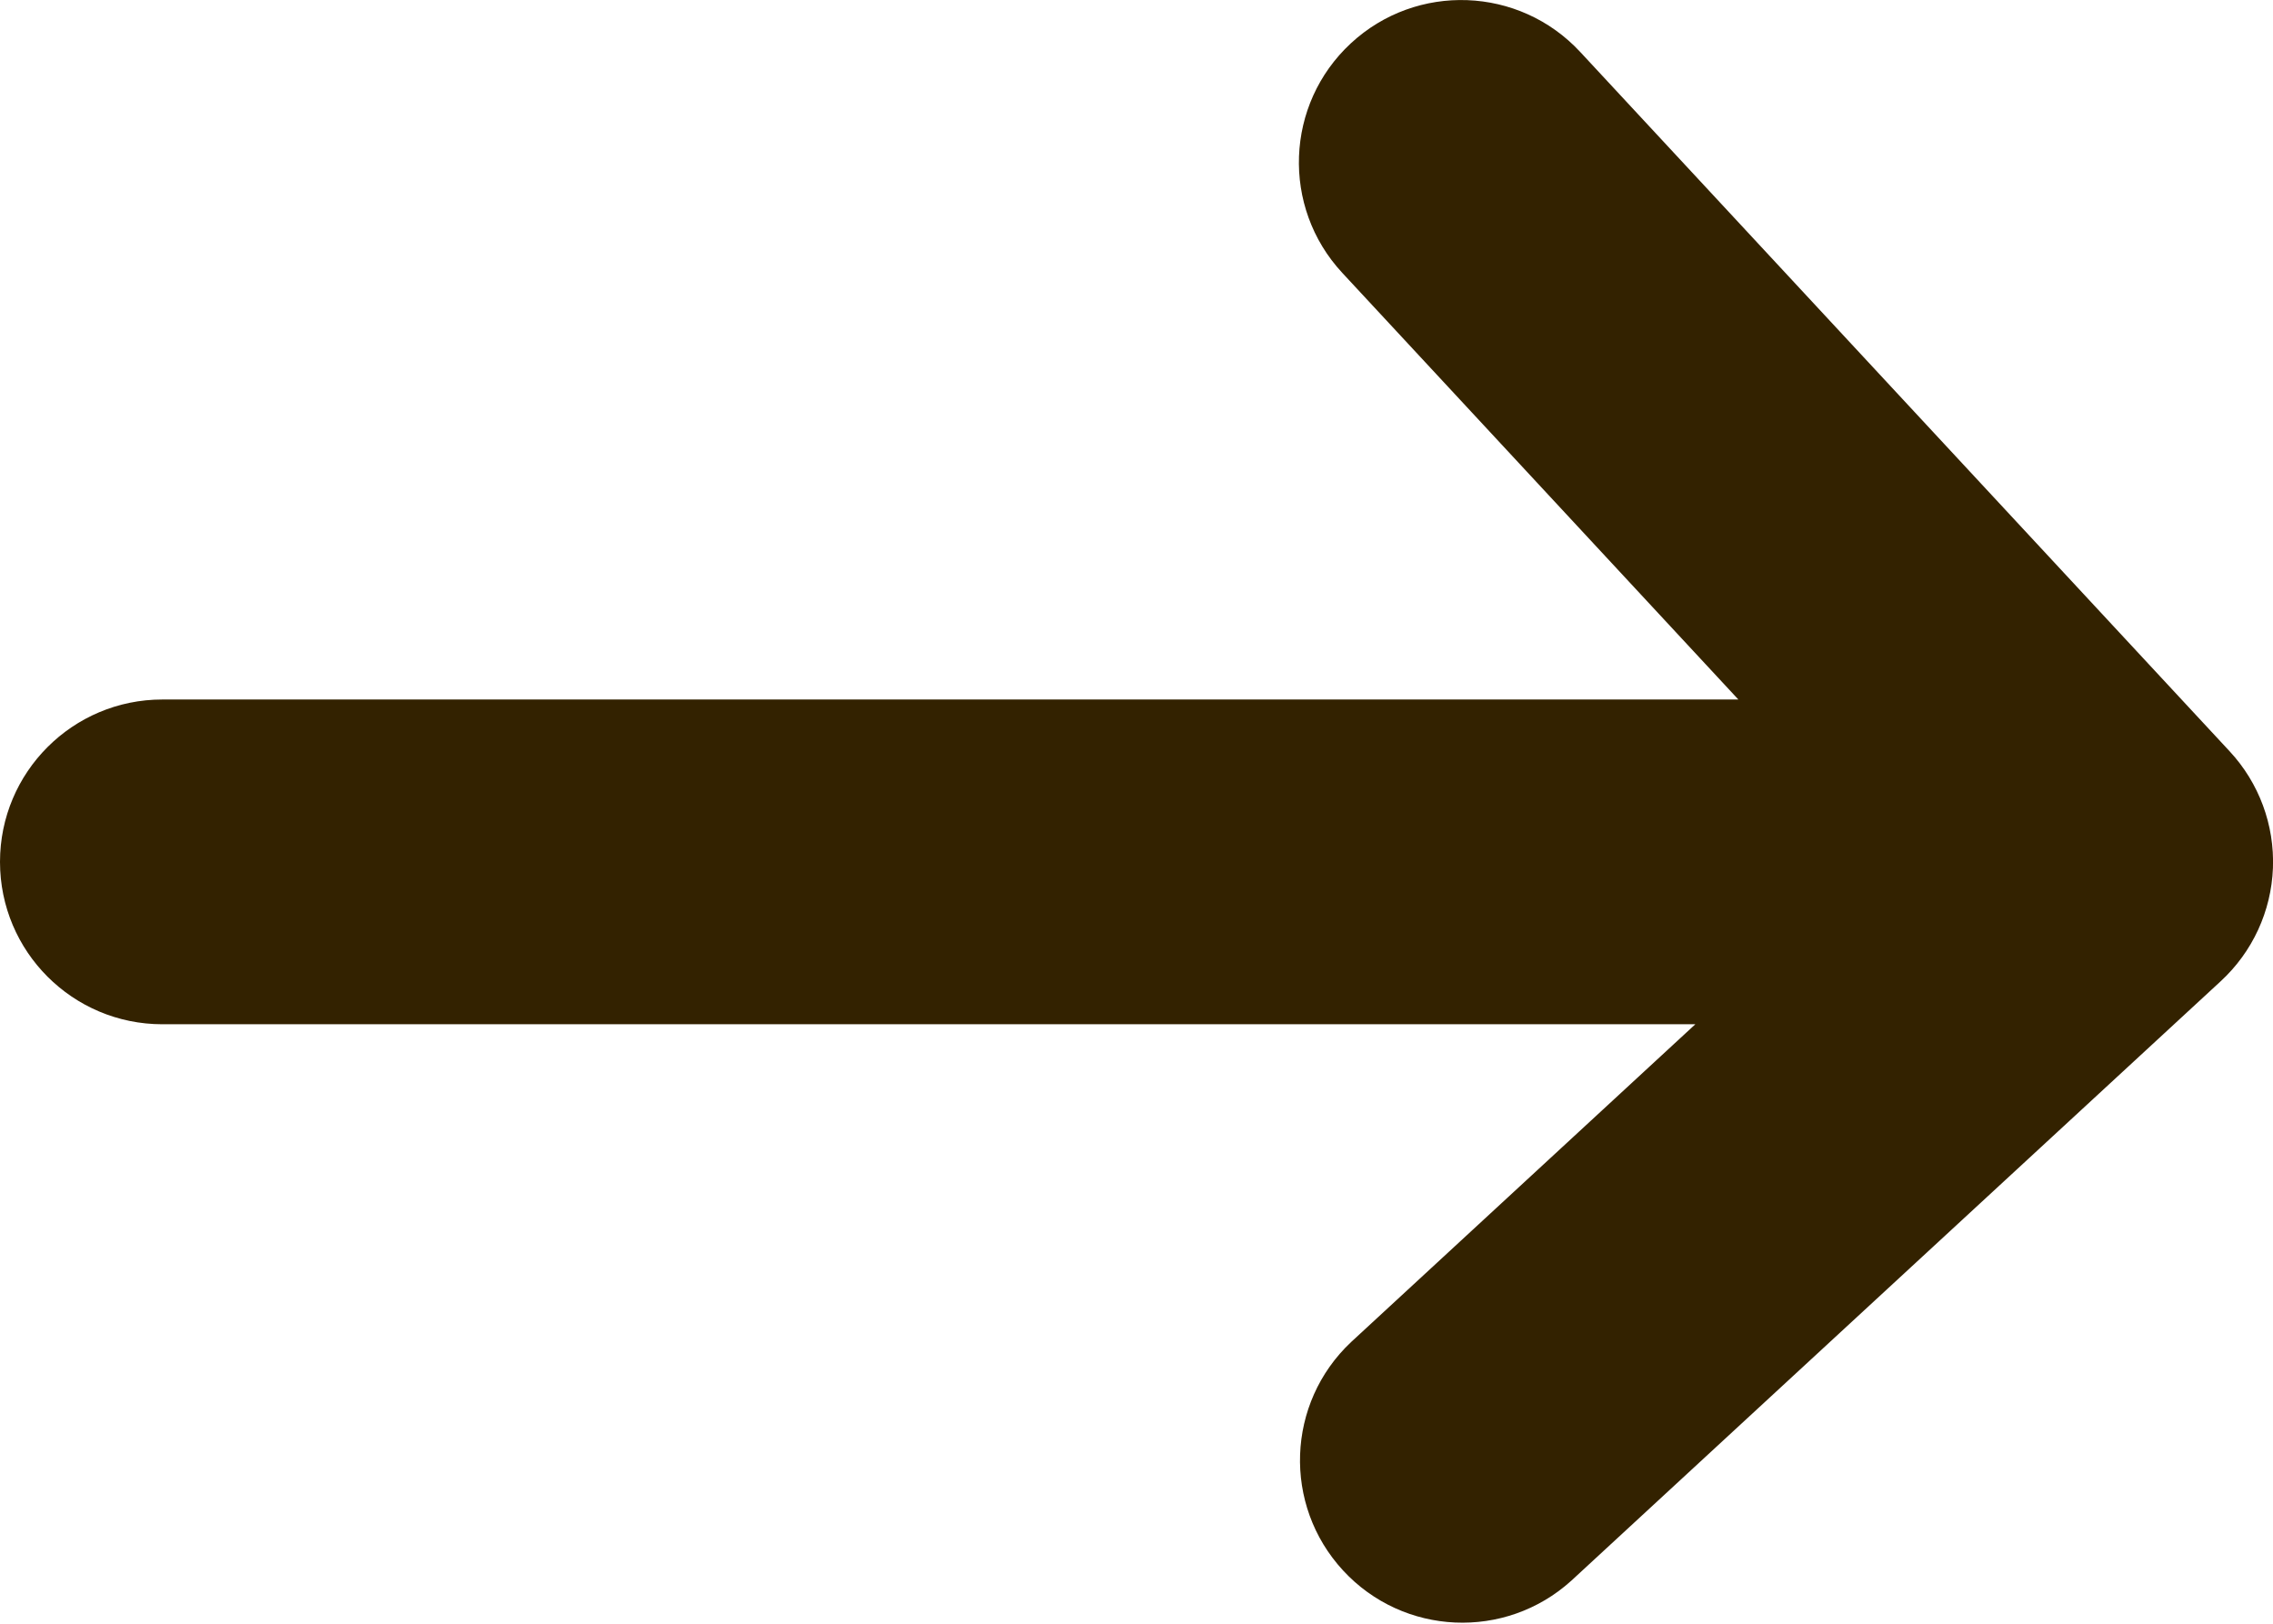
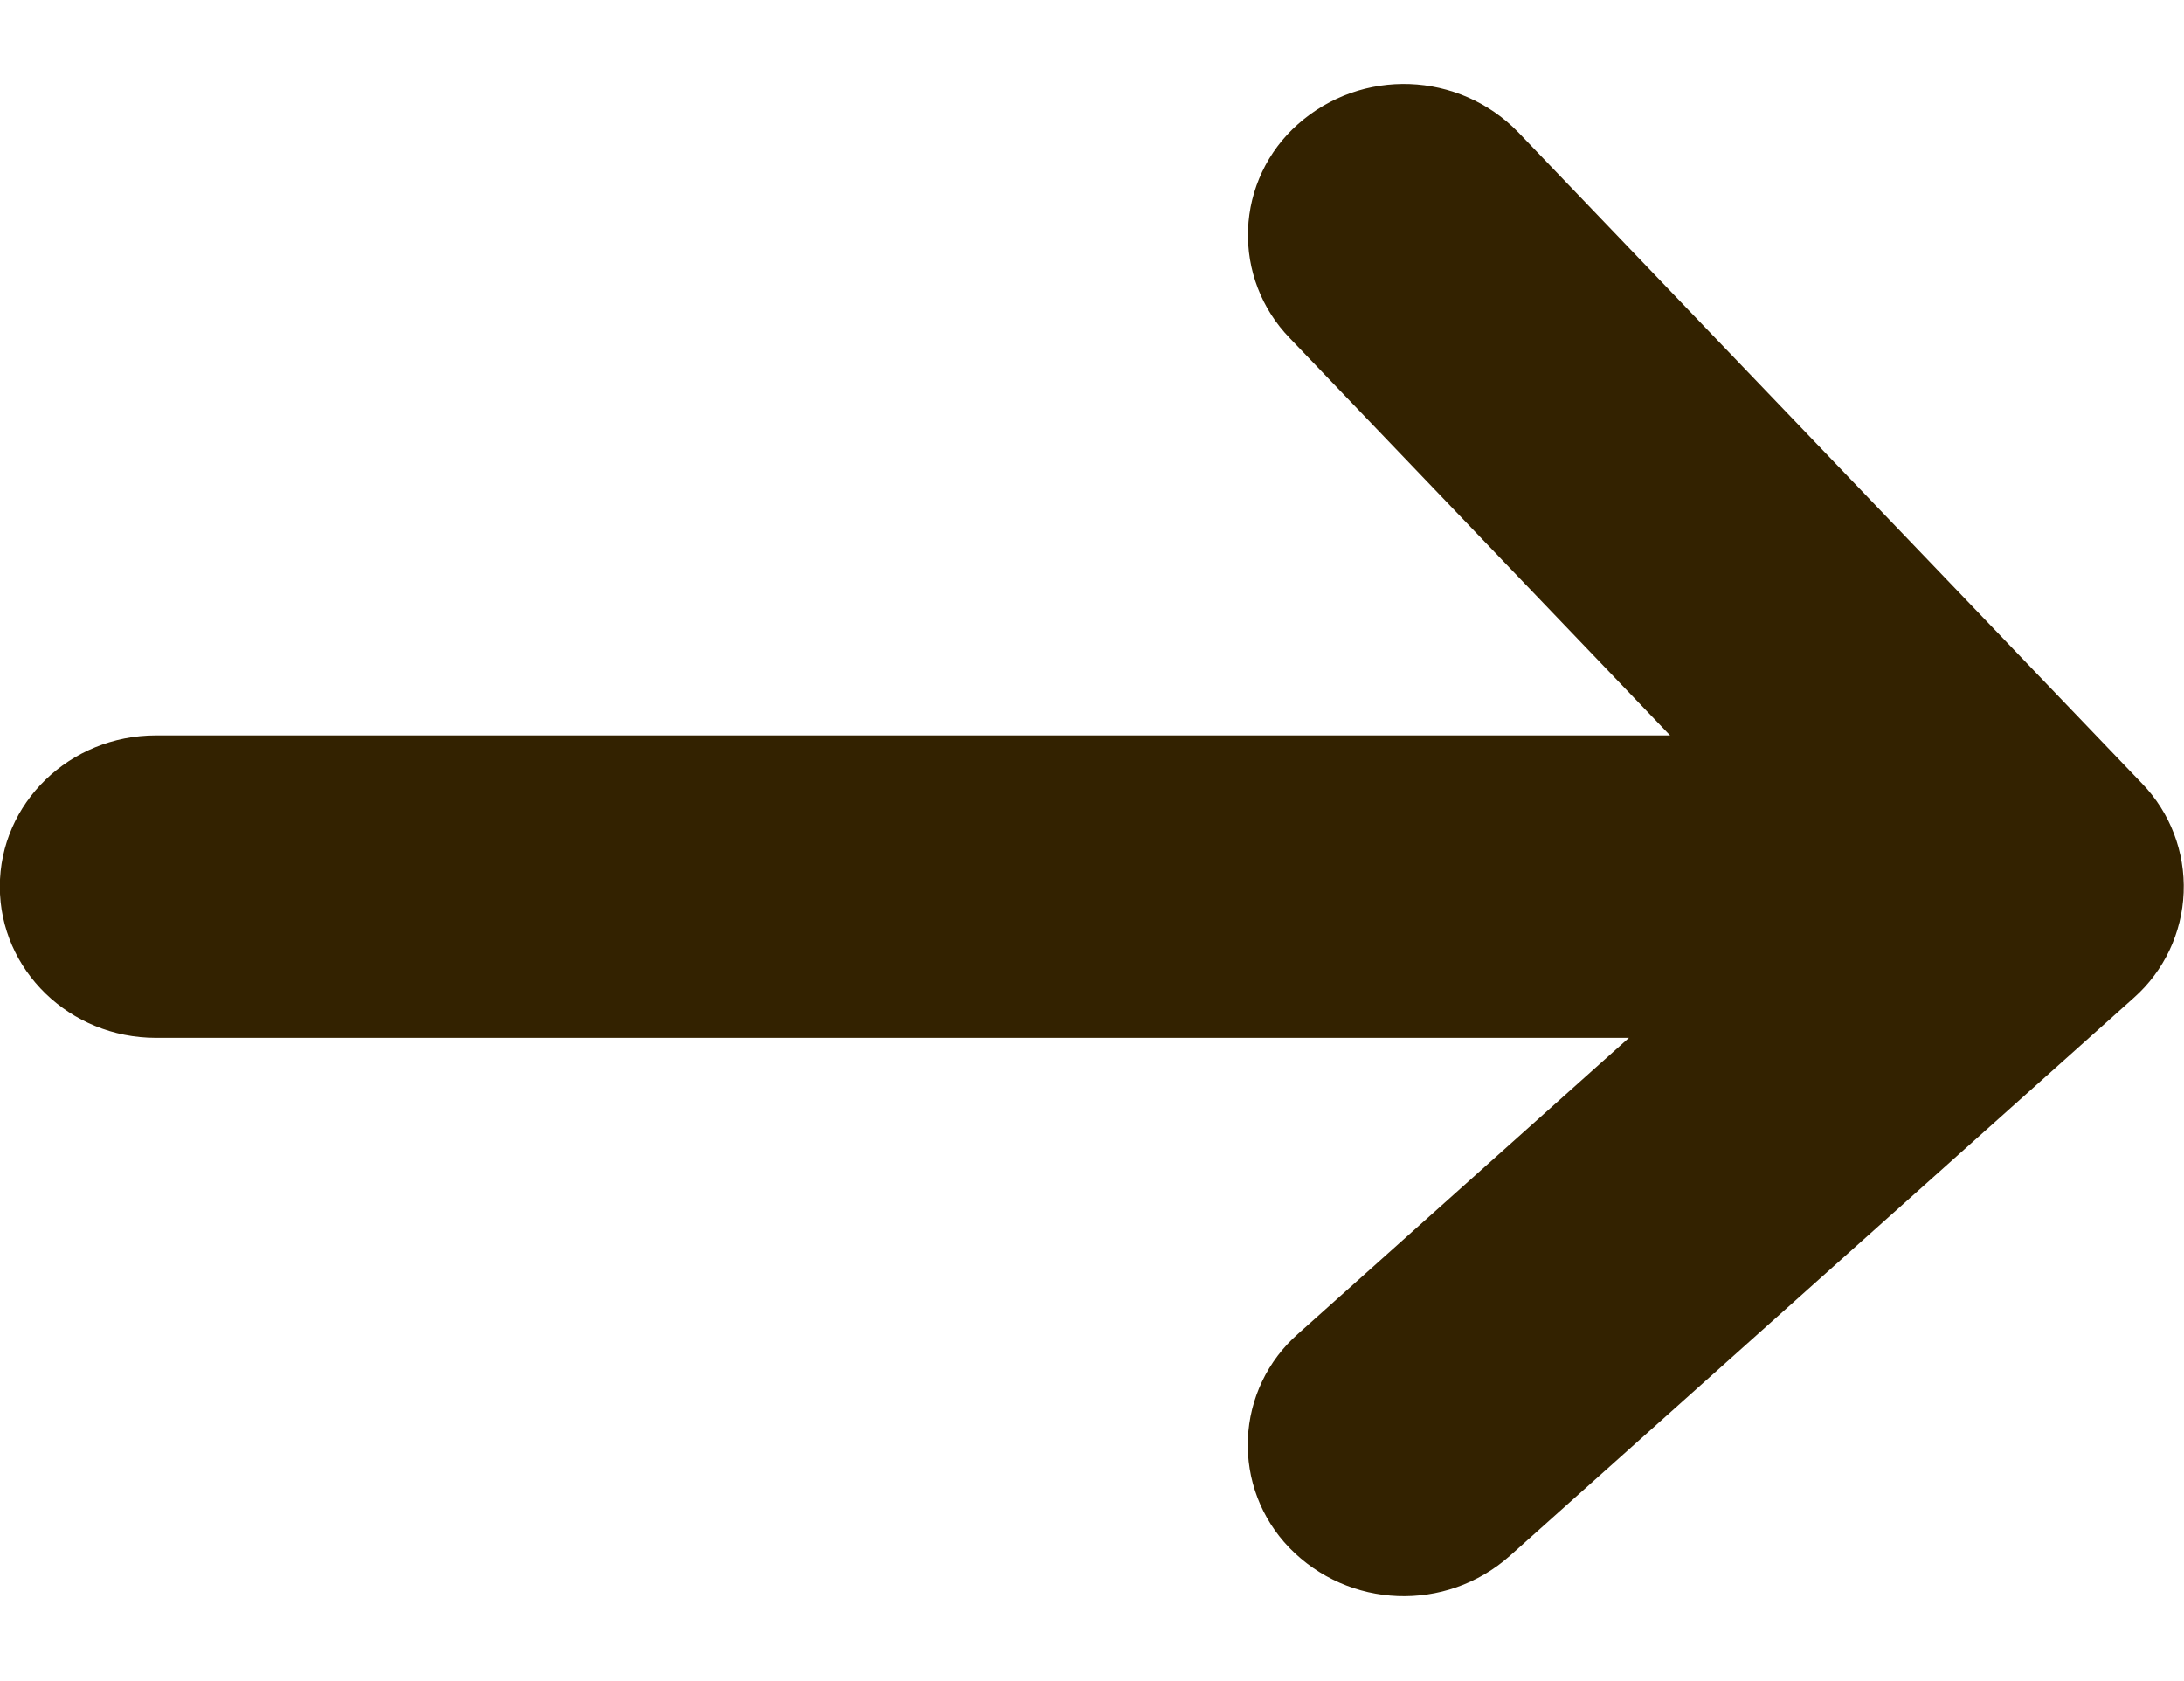
- <svg xmlns="http://www.w3.org/2000/svg" width="14" height="10" fill="none">
-   <path fill-rule="evenodd" clip-rule="evenodd" d="M8.32.267A1 1 0 0 1 9.733.32l4 4.307a1 1 0 0 1-.055 1.416l-4 3.692a1 1 0 0 1-1.356-1.47l2.12-1.957H1a1 1 0 0 1 0-2h9.707L8.267 1.68A1 1 0 0 1 8.32.267Z" fill="#320" />
+ <svg xmlns="http://www.w3.org/2000/svg" width="13" height="10" fill="none">
+   <path fill-rule="evenodd" clip-rule="evenodd" d="M7.725.74a.95.95 0 0 1 1.313.048l3.714 3.877a.884.884 0 0 1-.05 1.273L8.986 9.261a.95.95 0 0 1-1.312-.05.88.88 0 0 1 .052-1.272l1.97-1.762H.928c-.513 0-.929-.403-.929-.9s.416-.9.929-.9h9.013L7.677 2.012A.88.88 0 0 1 7.725.74Z" fill="#320" />
</svg>
